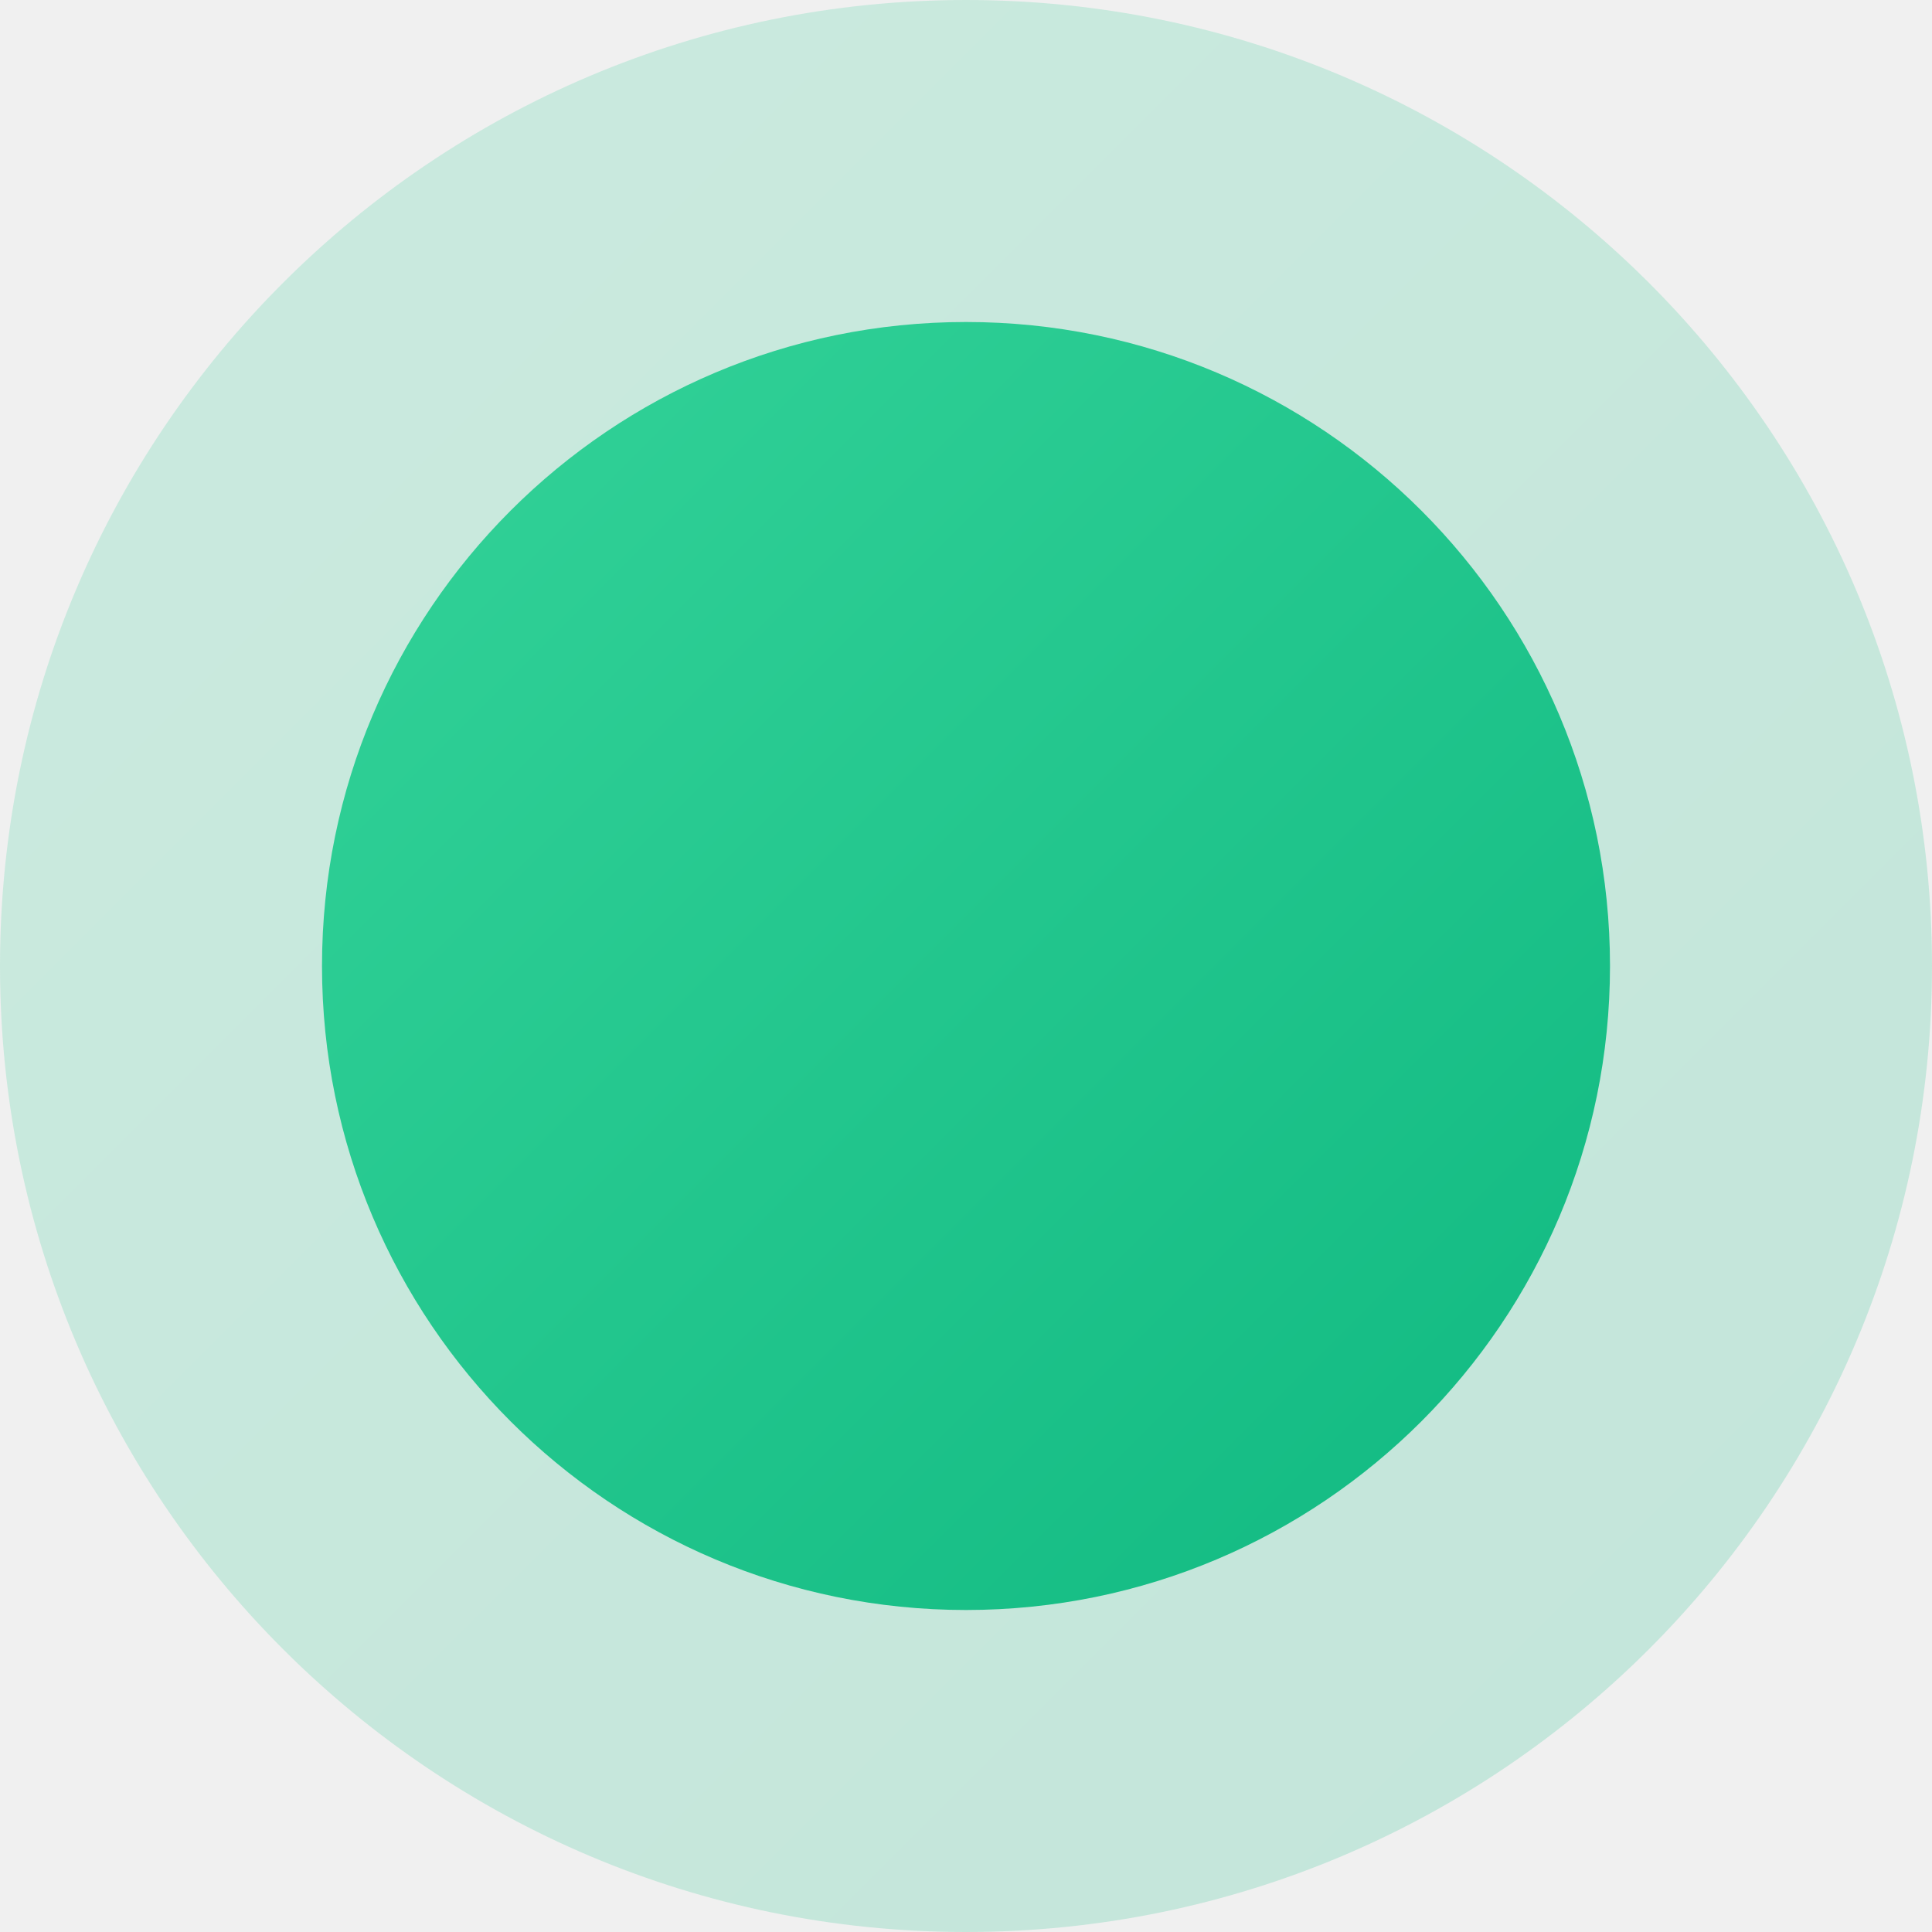
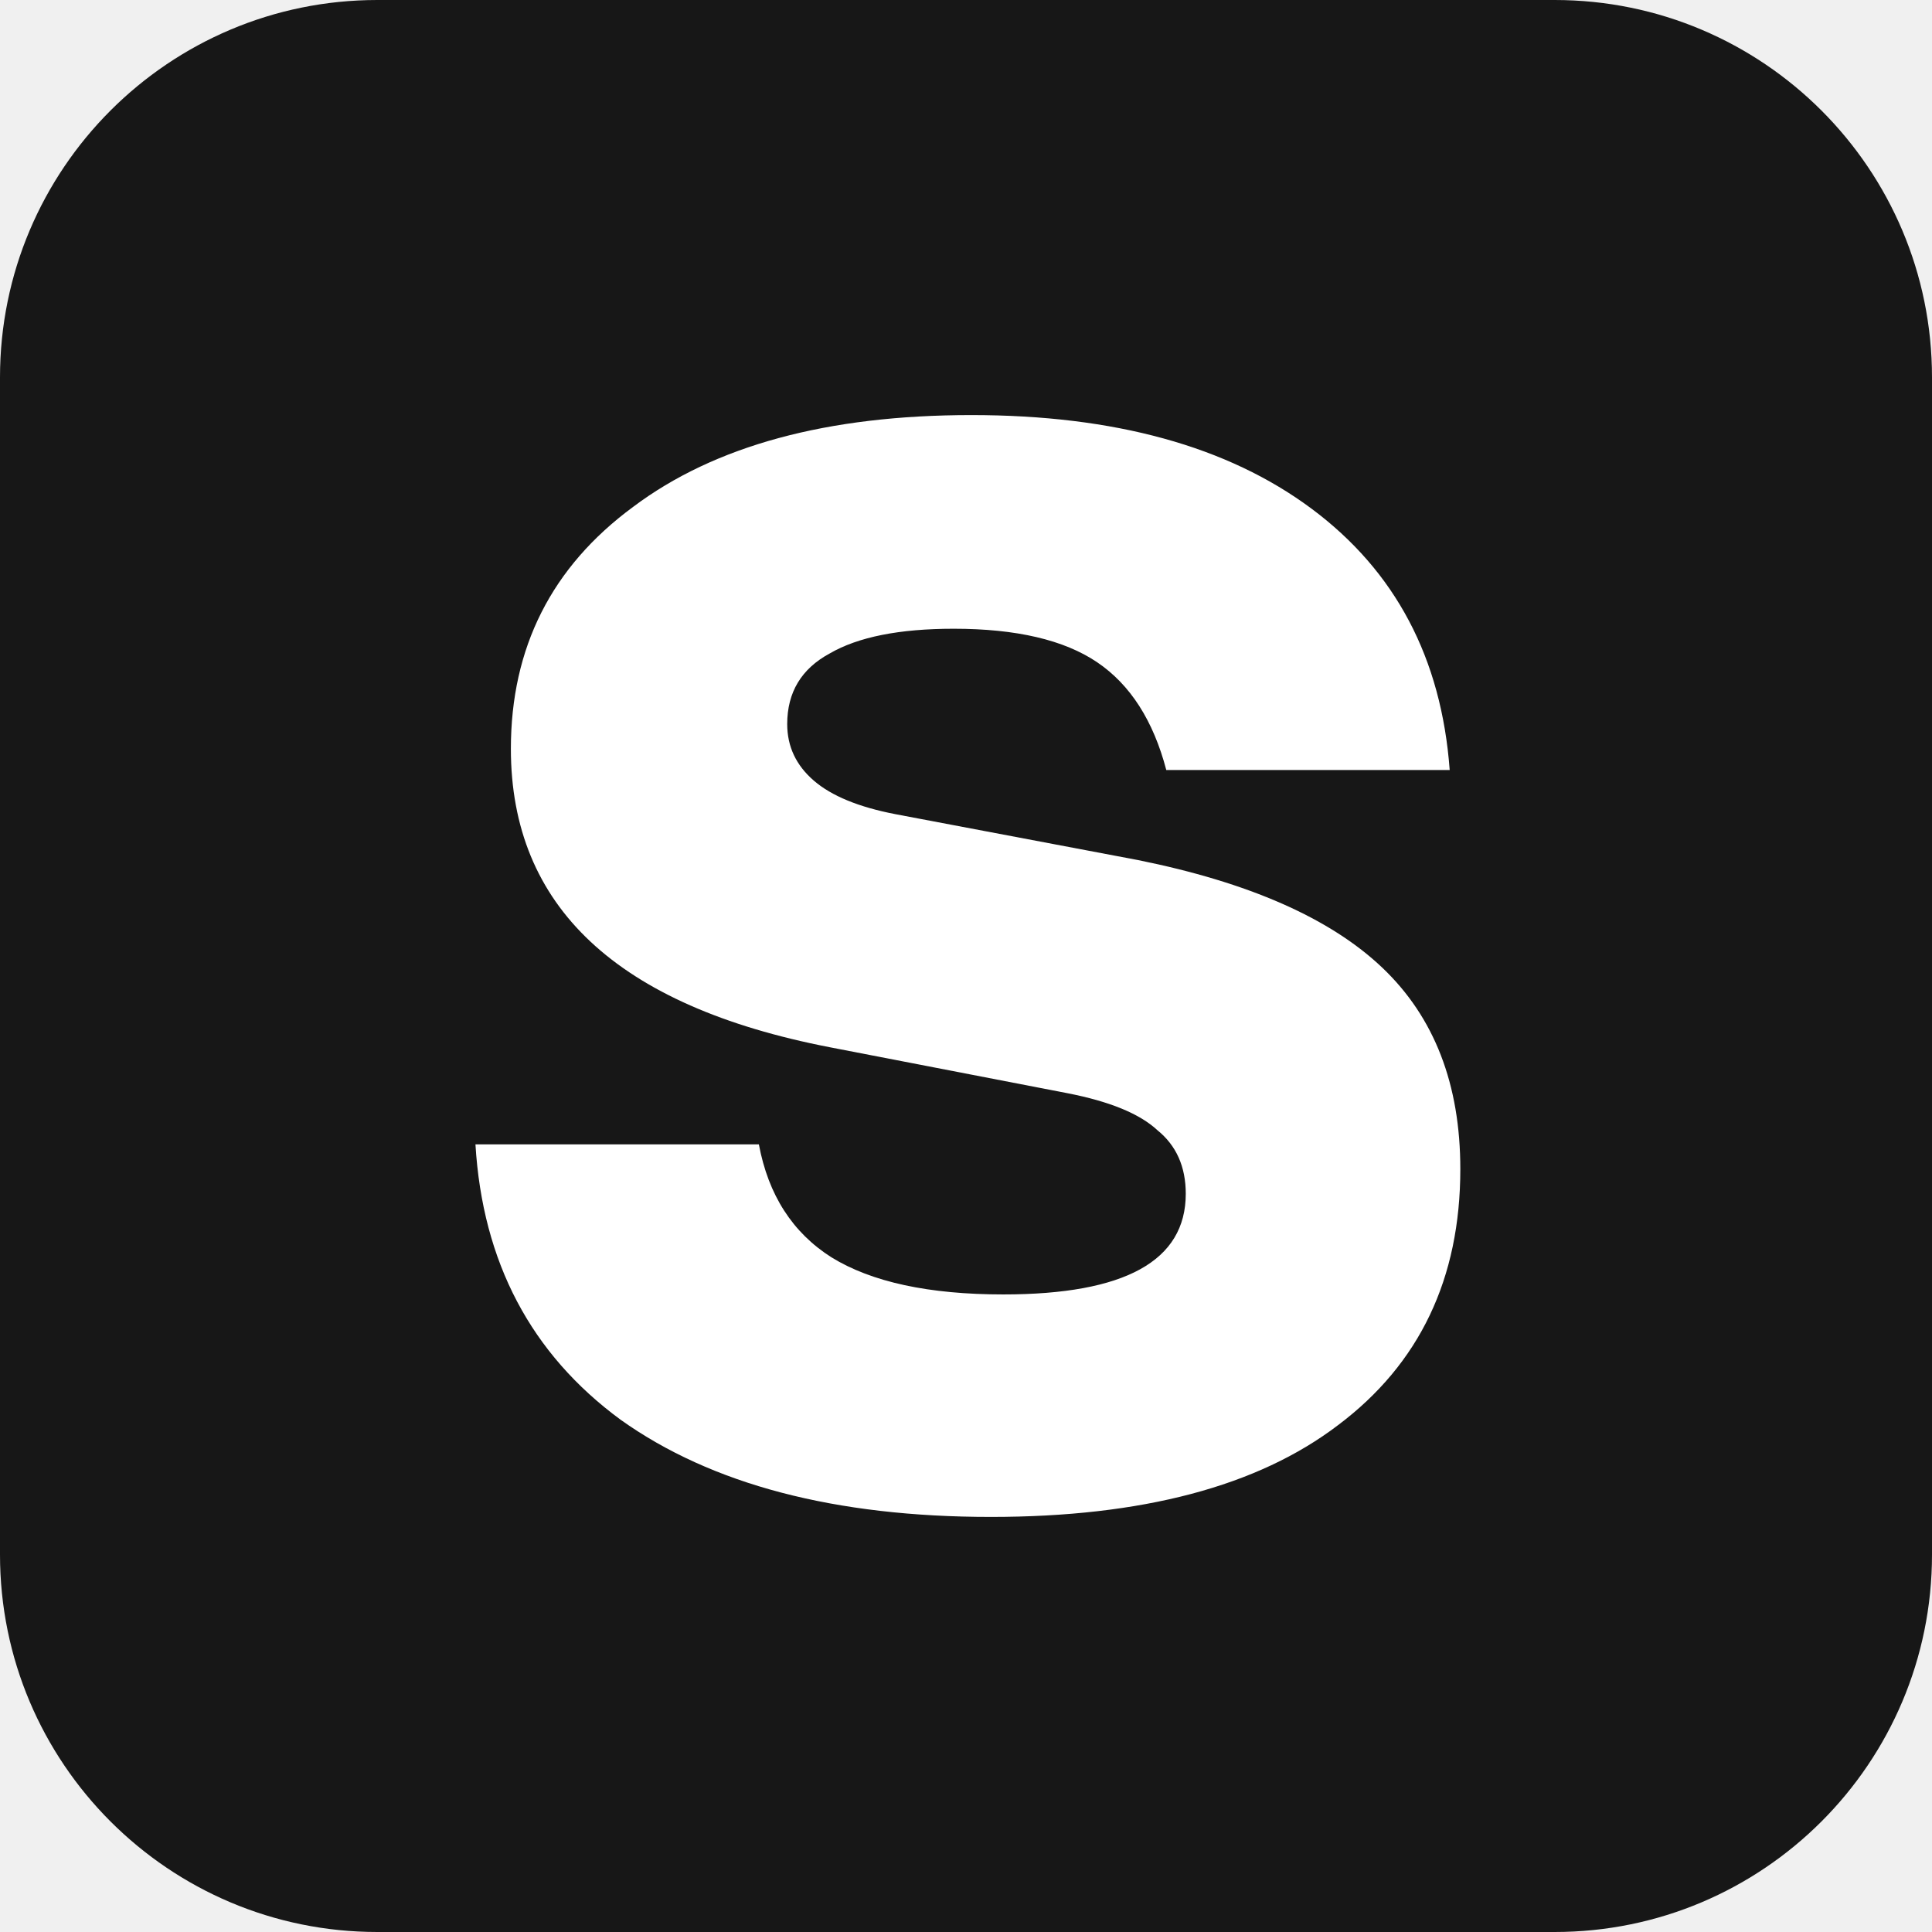
- <svg xmlns="http://www.w3.org/2000/svg" width="150" height="150" viewBox="0 0 150 150" fill="none">
-   <rect width="150" height="150" rx="75" fill="url(#paint0_linear_1_5)" fill-opacity="0.2" />
-   <rect x="25" y="25" width="100" height="100" rx="50" fill="url(#paint1_linear_1_5)" />
-   <defs>
-     <linearGradient id="paint0_linear_1_5" x1="0" y1="0" x2="150" y2="150" gradientUnits="userSpaceOnUse">
-       <stop stop-color="#34D399" />
-       <stop offset="1" stop-color="#10B981" />
-     </linearGradient>
-     <linearGradient id="paint1_linear_1_5" x1="25" y1="25" x2="125" y2="125" gradientUnits="userSpaceOnUse">
-       <stop stop-color="#34D399" />
-       <stop offset="1" stop-color="#10B981" />
-     </linearGradient>
-   </defs>
+ <svg xmlns="http://www.w3.org/2000/svg" width="512" height="512" viewBox="0 0 512 512" fill="none">
+   <rect width="512" height="512" rx="100" fill="#171717" />
+   <path d="M262.603 402C221.293 402 188.59 393.421 164.493 376.263C140.709 358.793 127.878 334.459 126 303.263H201.108C203.612 316.677 210.027 326.66 220.354 333.212C230.995 339.763 246.173 343.038 265.888 343.038C298.122 343.038 314.239 334.147 314.239 316.365C314.239 309.19 311.736 303.575 306.728 299.519C302.034 295.152 294.054 291.876 282.788 289.692L219.885 277.526C163.554 266.607 135.388 240.246 135.388 198.442C135.388 171.613 146.185 150.244 167.779 134.333C189.372 118.111 219.259 110 257.439 110C295.306 110 325.349 118.267 347.568 134.801C369.788 151.335 381.993 174.421 384.183 204.058H309.076C305.633 190.955 299.531 181.44 290.768 175.513C282.005 169.585 269.331 166.622 252.745 166.622C238.349 166.622 227.396 168.806 219.885 173.173C212.374 177.229 208.619 183.468 208.619 191.891C208.619 197.818 210.966 202.81 215.66 206.865C220.354 210.921 227.552 213.885 237.254 215.756L301.565 227.923C330.982 233.85 352.576 243.365 366.345 256.468C380.115 269.571 387 287.353 387 309.814C387 338.827 376.203 361.444 354.61 377.667C333.329 393.889 302.66 402 262.603 402Z" fill="white" />
</svg>
